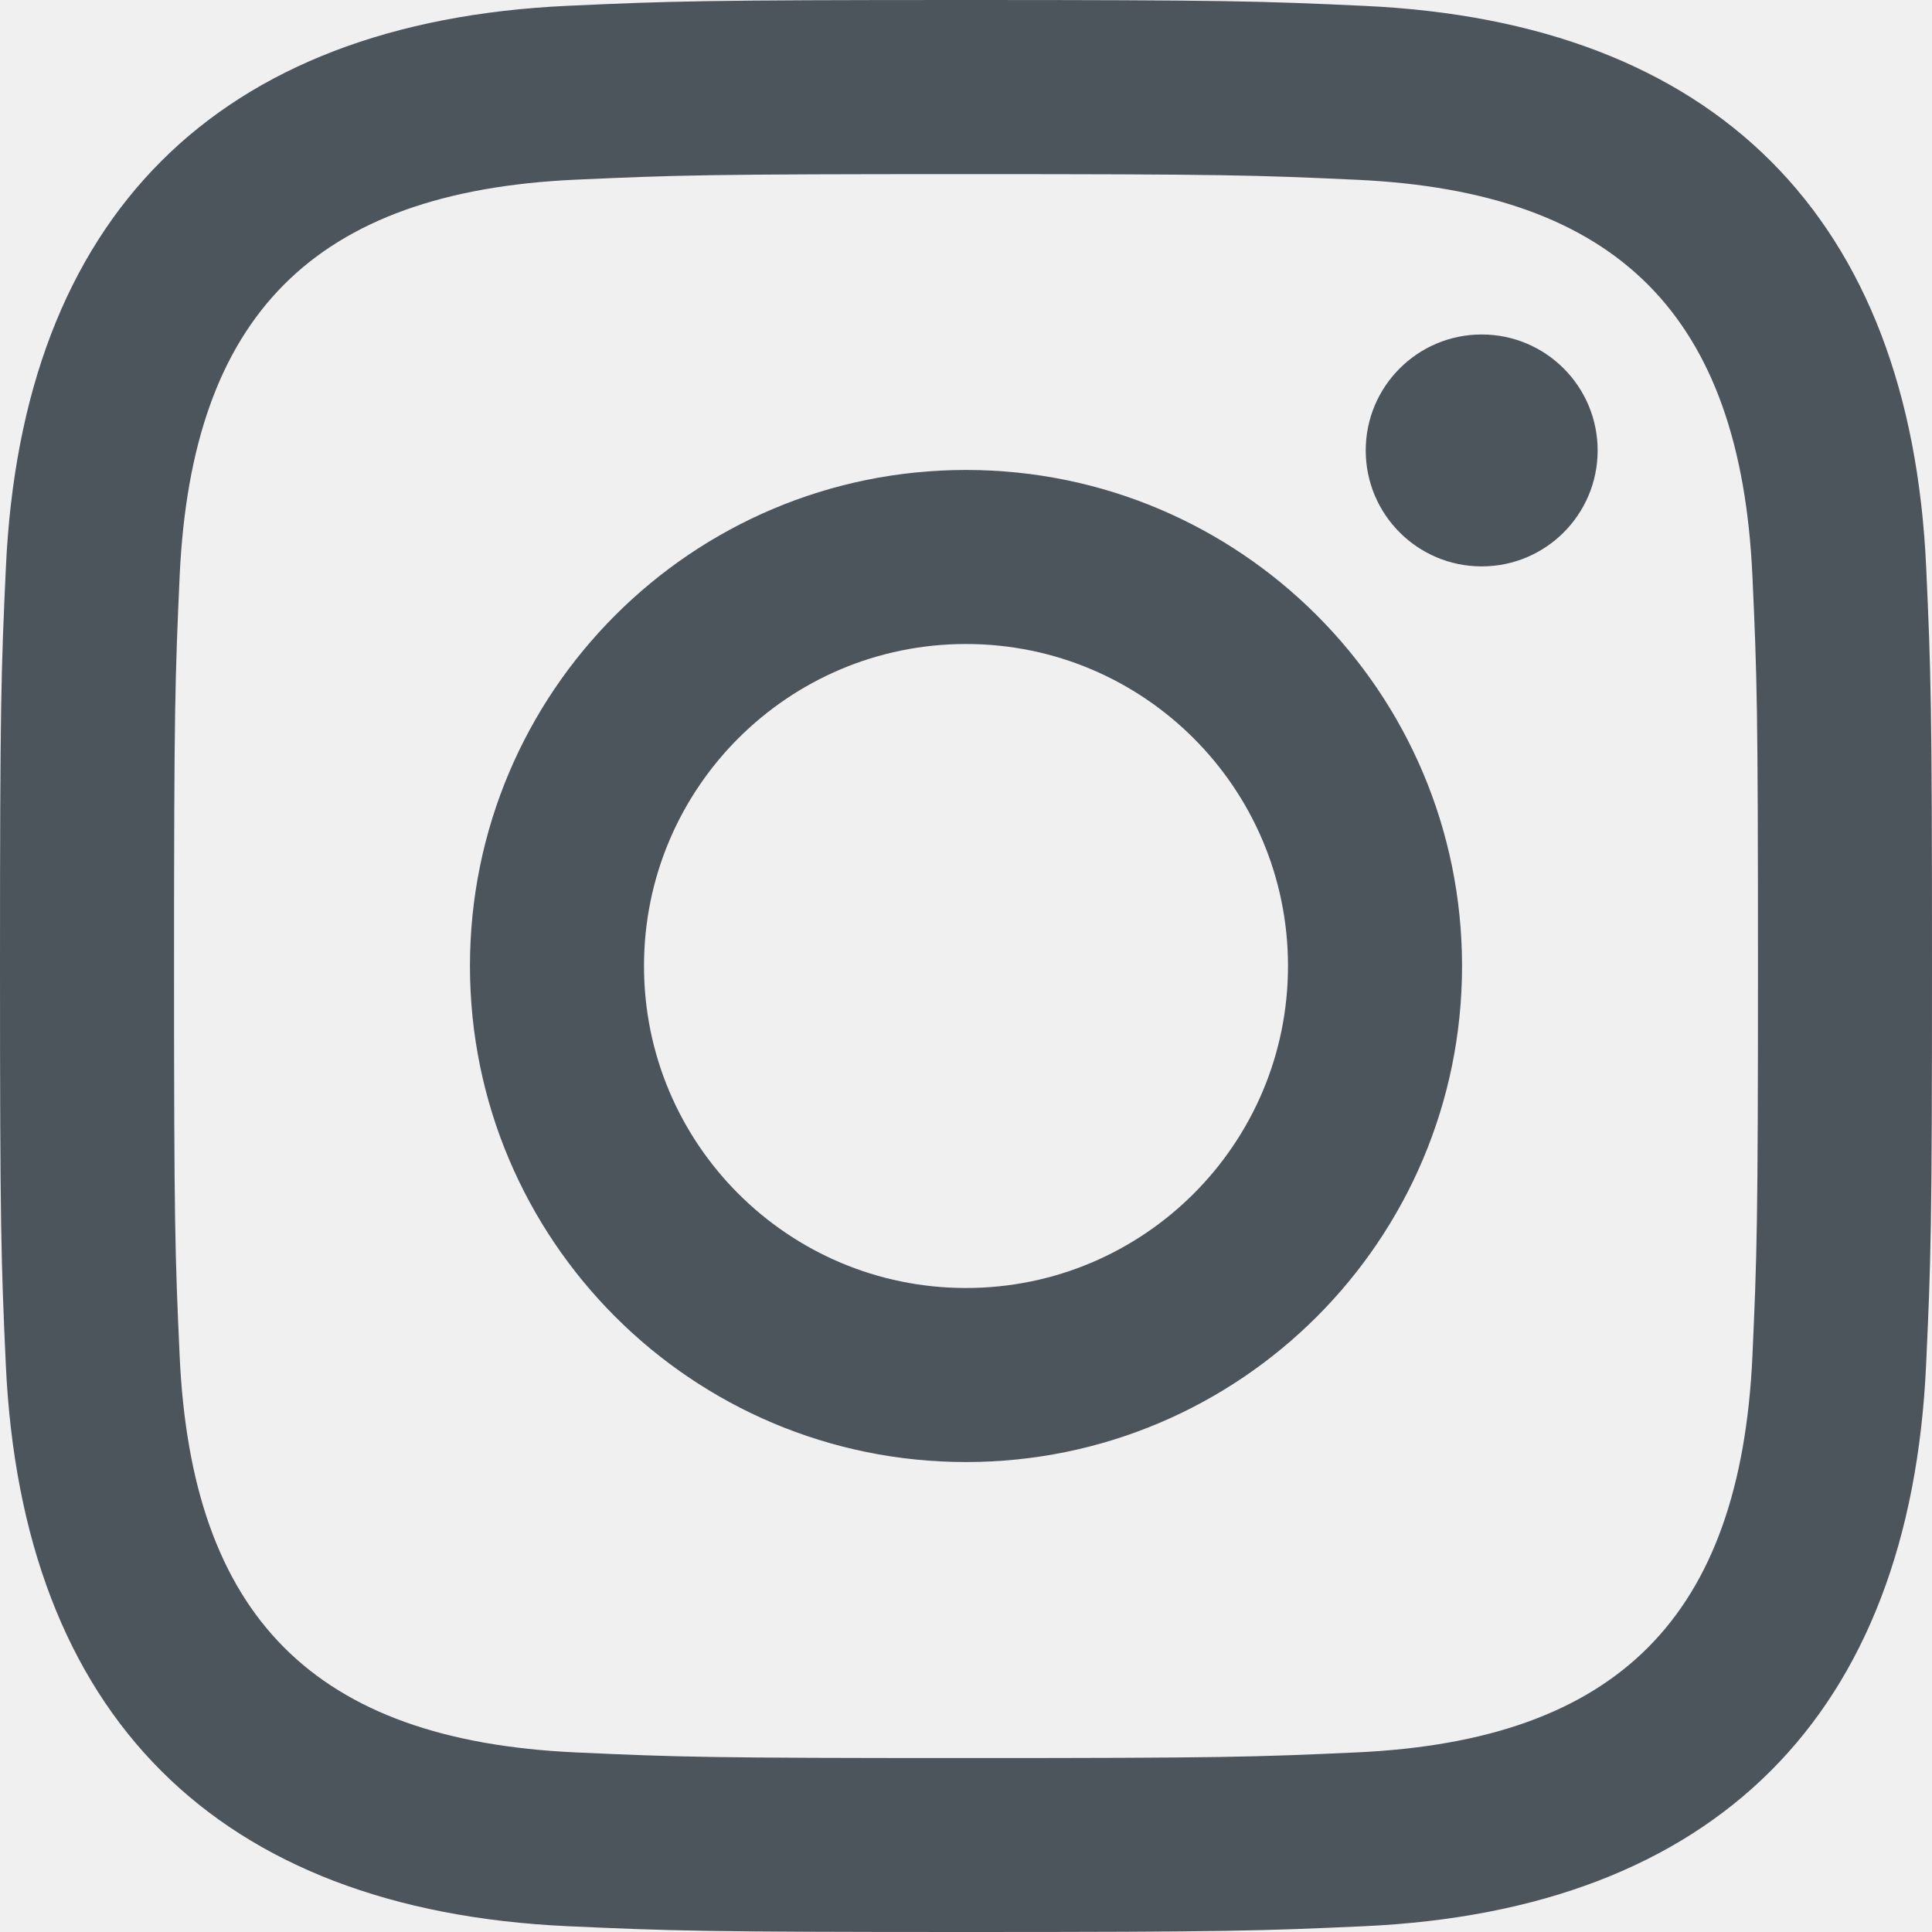
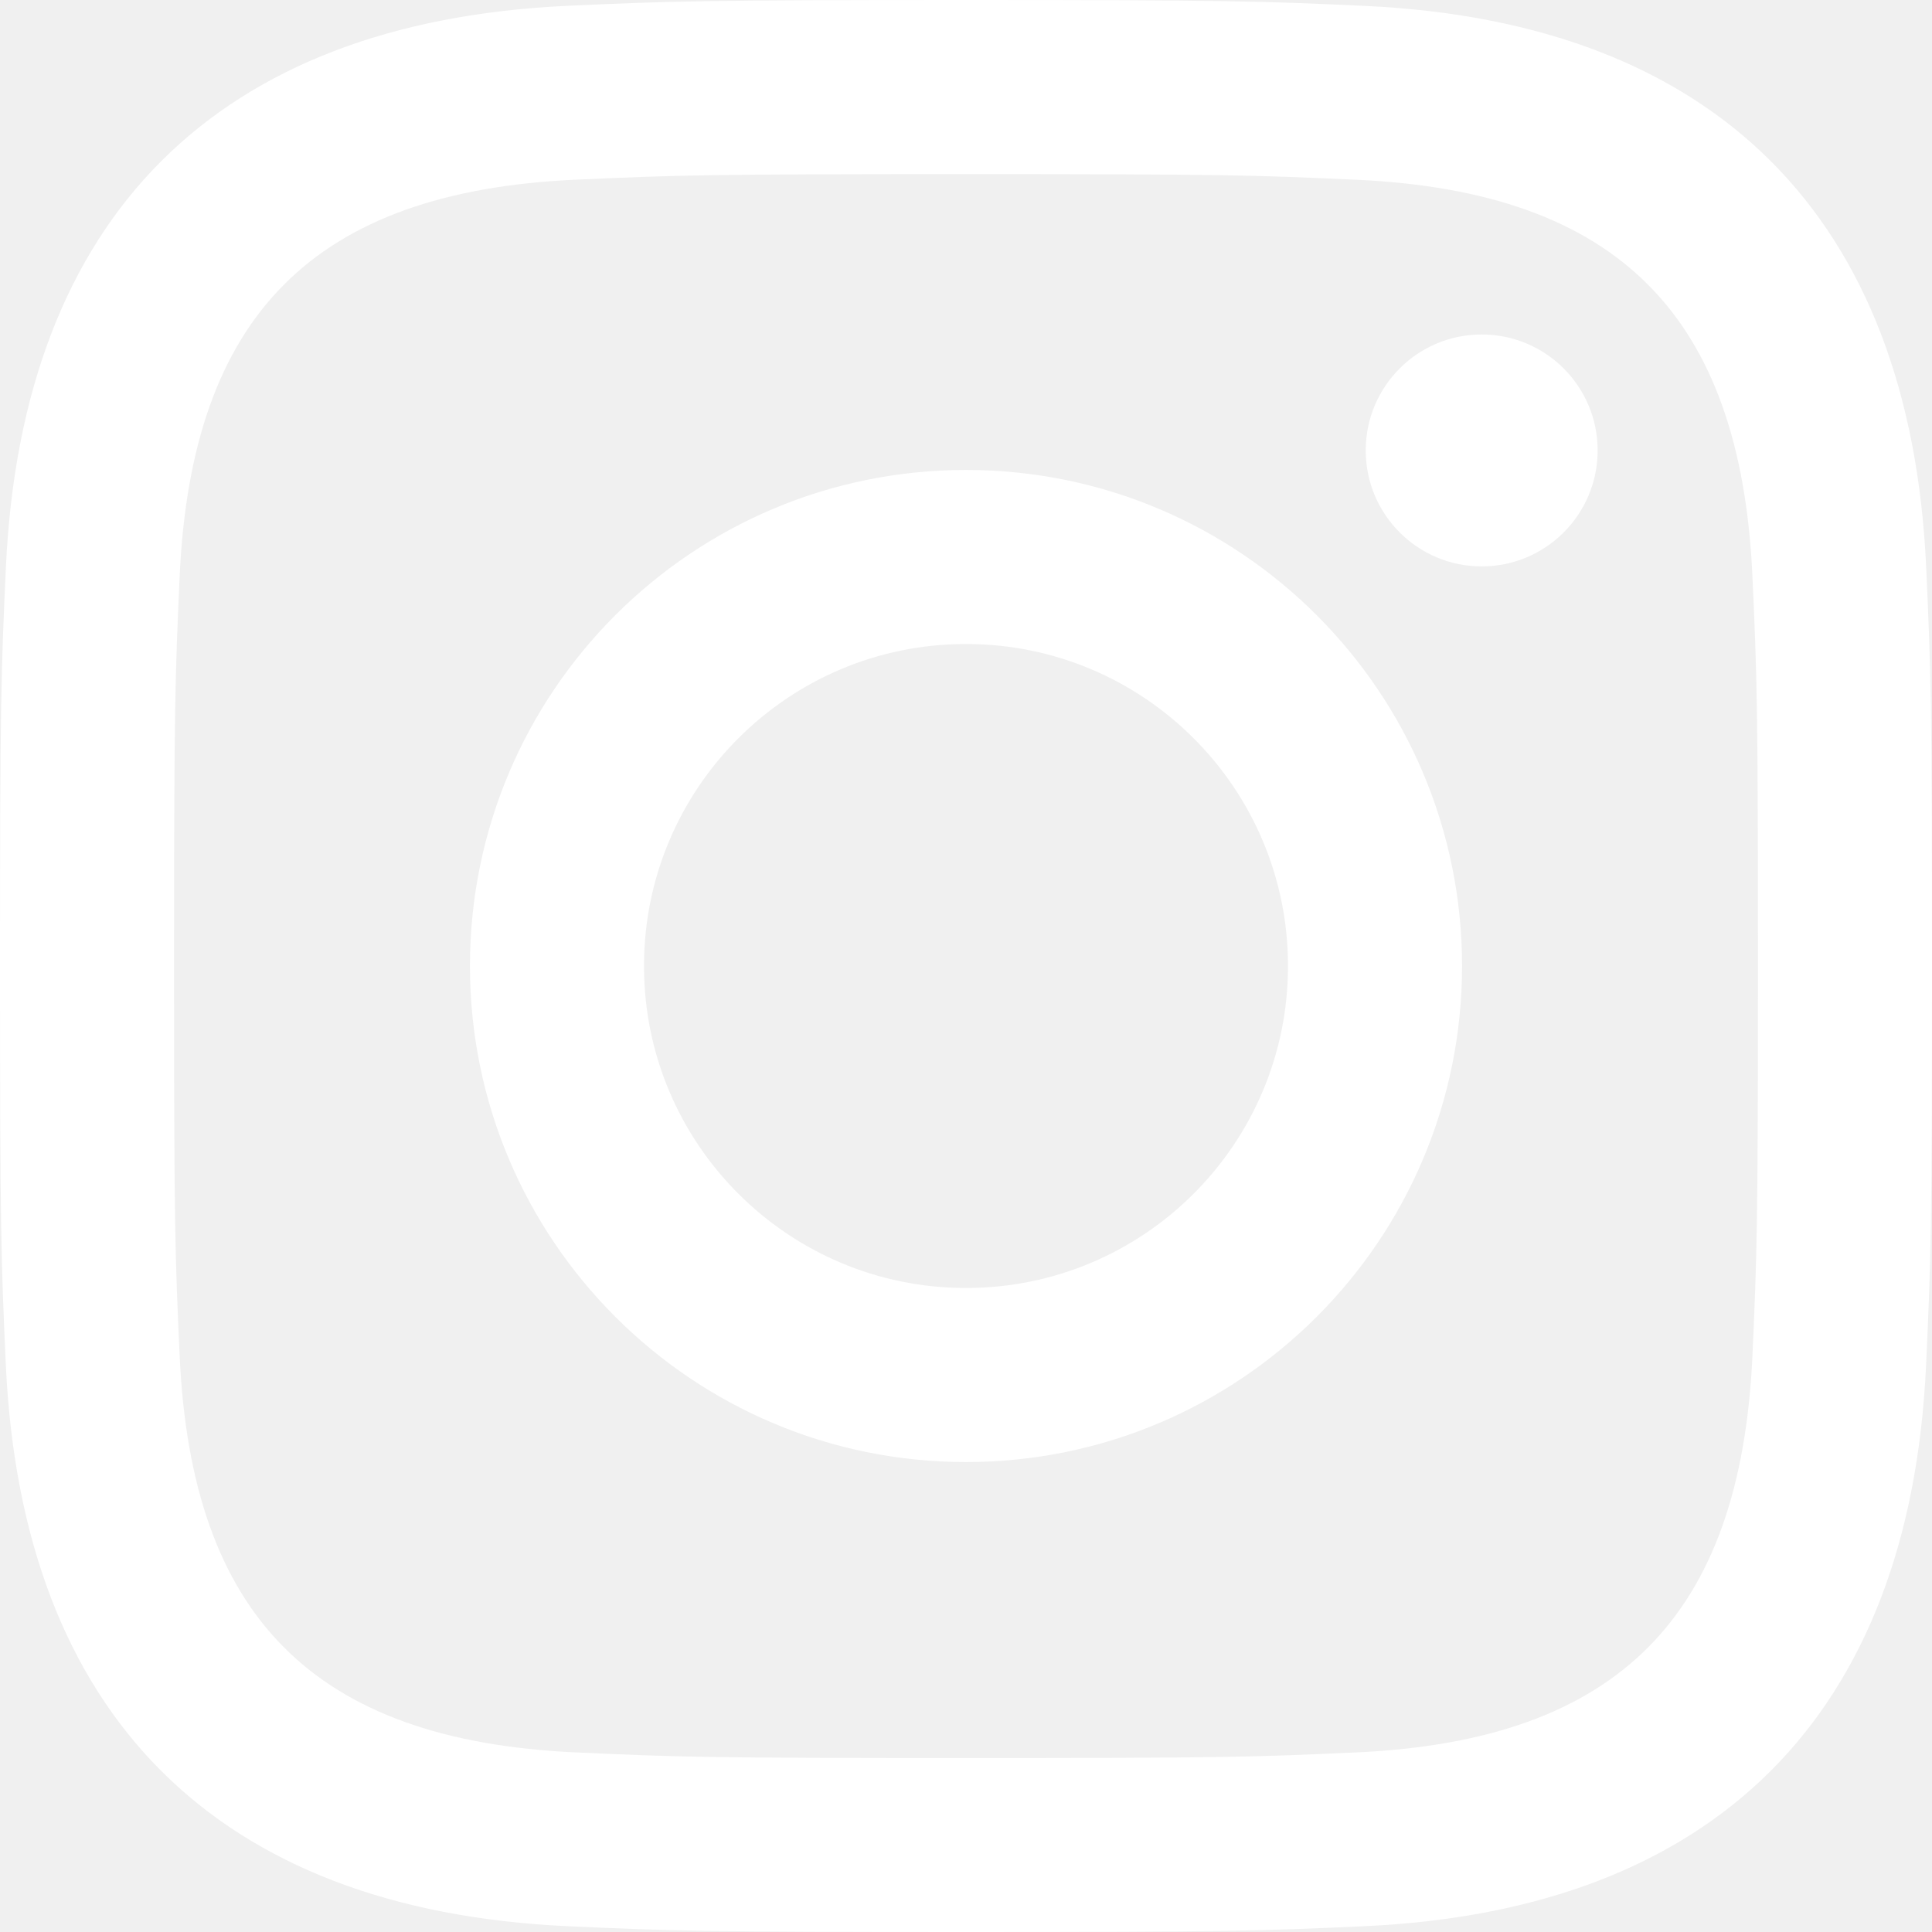
<svg xmlns="http://www.w3.org/2000/svg" width="24" height="24">
-   <path d="M12 2.163c3.204 0 3.584.012 4.85.07 3.252.148 4.771 1.691 4.919 4.919.058 1.265.069 1.645.069 4.849 0 3.205-.012 3.584-.069 4.849-.149 3.225-1.664 4.771-4.919 4.919-1.266.058-1.644.07-4.85.07-3.204 0-3.584-.012-4.849-.07-3.26-.149-4.771-1.699-4.919-4.92-.058-1.265-.07-1.644-.07-4.849 0-3.204.013-3.583.07-4.849.149-3.227 1.664-4.771 4.919-4.919 1.266-.057 1.645-.069 4.849-.069zM12 0C8.741 0 8.333.014 7.053.072 2.695.272.273 2.69.073 7.052.014 8.333 0 8.741 0 12c0 3.259.014 3.668.072 4.948.2 4.358 2.618 6.78 6.98 6.98C8.333 23.986 8.741 24 12 24c3.259 0 3.668-.014 4.948-.072 4.354-.2 6.782-2.618 6.979-6.98.059-1.28.073-1.689.073-4.948 0-3.259-.014-3.667-.072-4.947-.196-4.354-2.617-6.78-6.979-6.98C15.668.014 15.259 0 12 0zm0 5.838a6.162 6.162 0 100 12.324 6.162 6.162 0 000-12.324zM12 16a4 4 0 110-8 4 4 0 010 8zm6.406-11.845a1.44 1.44 0 100 2.881 1.44 1.44 0 000-2.881z" fill="#4C545C" fill-rule="nonzero" />
+   <path d="M12 2.163c3.204 0 3.584.012 4.85.07 3.252.148 4.771 1.691 4.919 4.919.058 1.265.069 1.645.069 4.849 0 3.205-.012 3.584-.069 4.849-.149 3.225-1.664 4.771-4.919 4.919-1.266.058-1.644.07-4.85.07-3.204 0-3.584-.012-4.849-.07-3.26-.149-4.771-1.699-4.919-4.92-.058-1.265-.07-1.644-.07-4.849 0-3.204.013-3.583.07-4.849.149-3.227 1.664-4.771 4.919-4.919 1.266-.057 1.645-.069 4.849-.069zM12 0C8.741 0 8.333.014 7.053.072 2.695.272.273 2.69.073 7.052.014 8.333 0 8.741 0 12c0 3.259.014 3.668.072 4.948.2 4.358 2.618 6.78 6.98 6.98C8.333 23.986 8.741 24 12 24c3.259 0 3.668-.014 4.948-.072 4.354-.2 6.782-2.618 6.979-6.98.059-1.28.073-1.689.073-4.948 0-3.259-.014-3.667-.072-4.947-.196-4.354-2.617-6.78-6.979-6.98C15.668.014 15.259 0 12 0zm0 5.838a6.162 6.162 0 100 12.324 6.162 6.162 0 000-12.324zM12 16a4 4 0 110-8 4 4 0 010 8zm6.406-11.845a1.44 1.44 0 100 2.881 1.44 1.44 0 000-2.881z" fill="#fff" fill-rule="nonzero" />
</svg>
